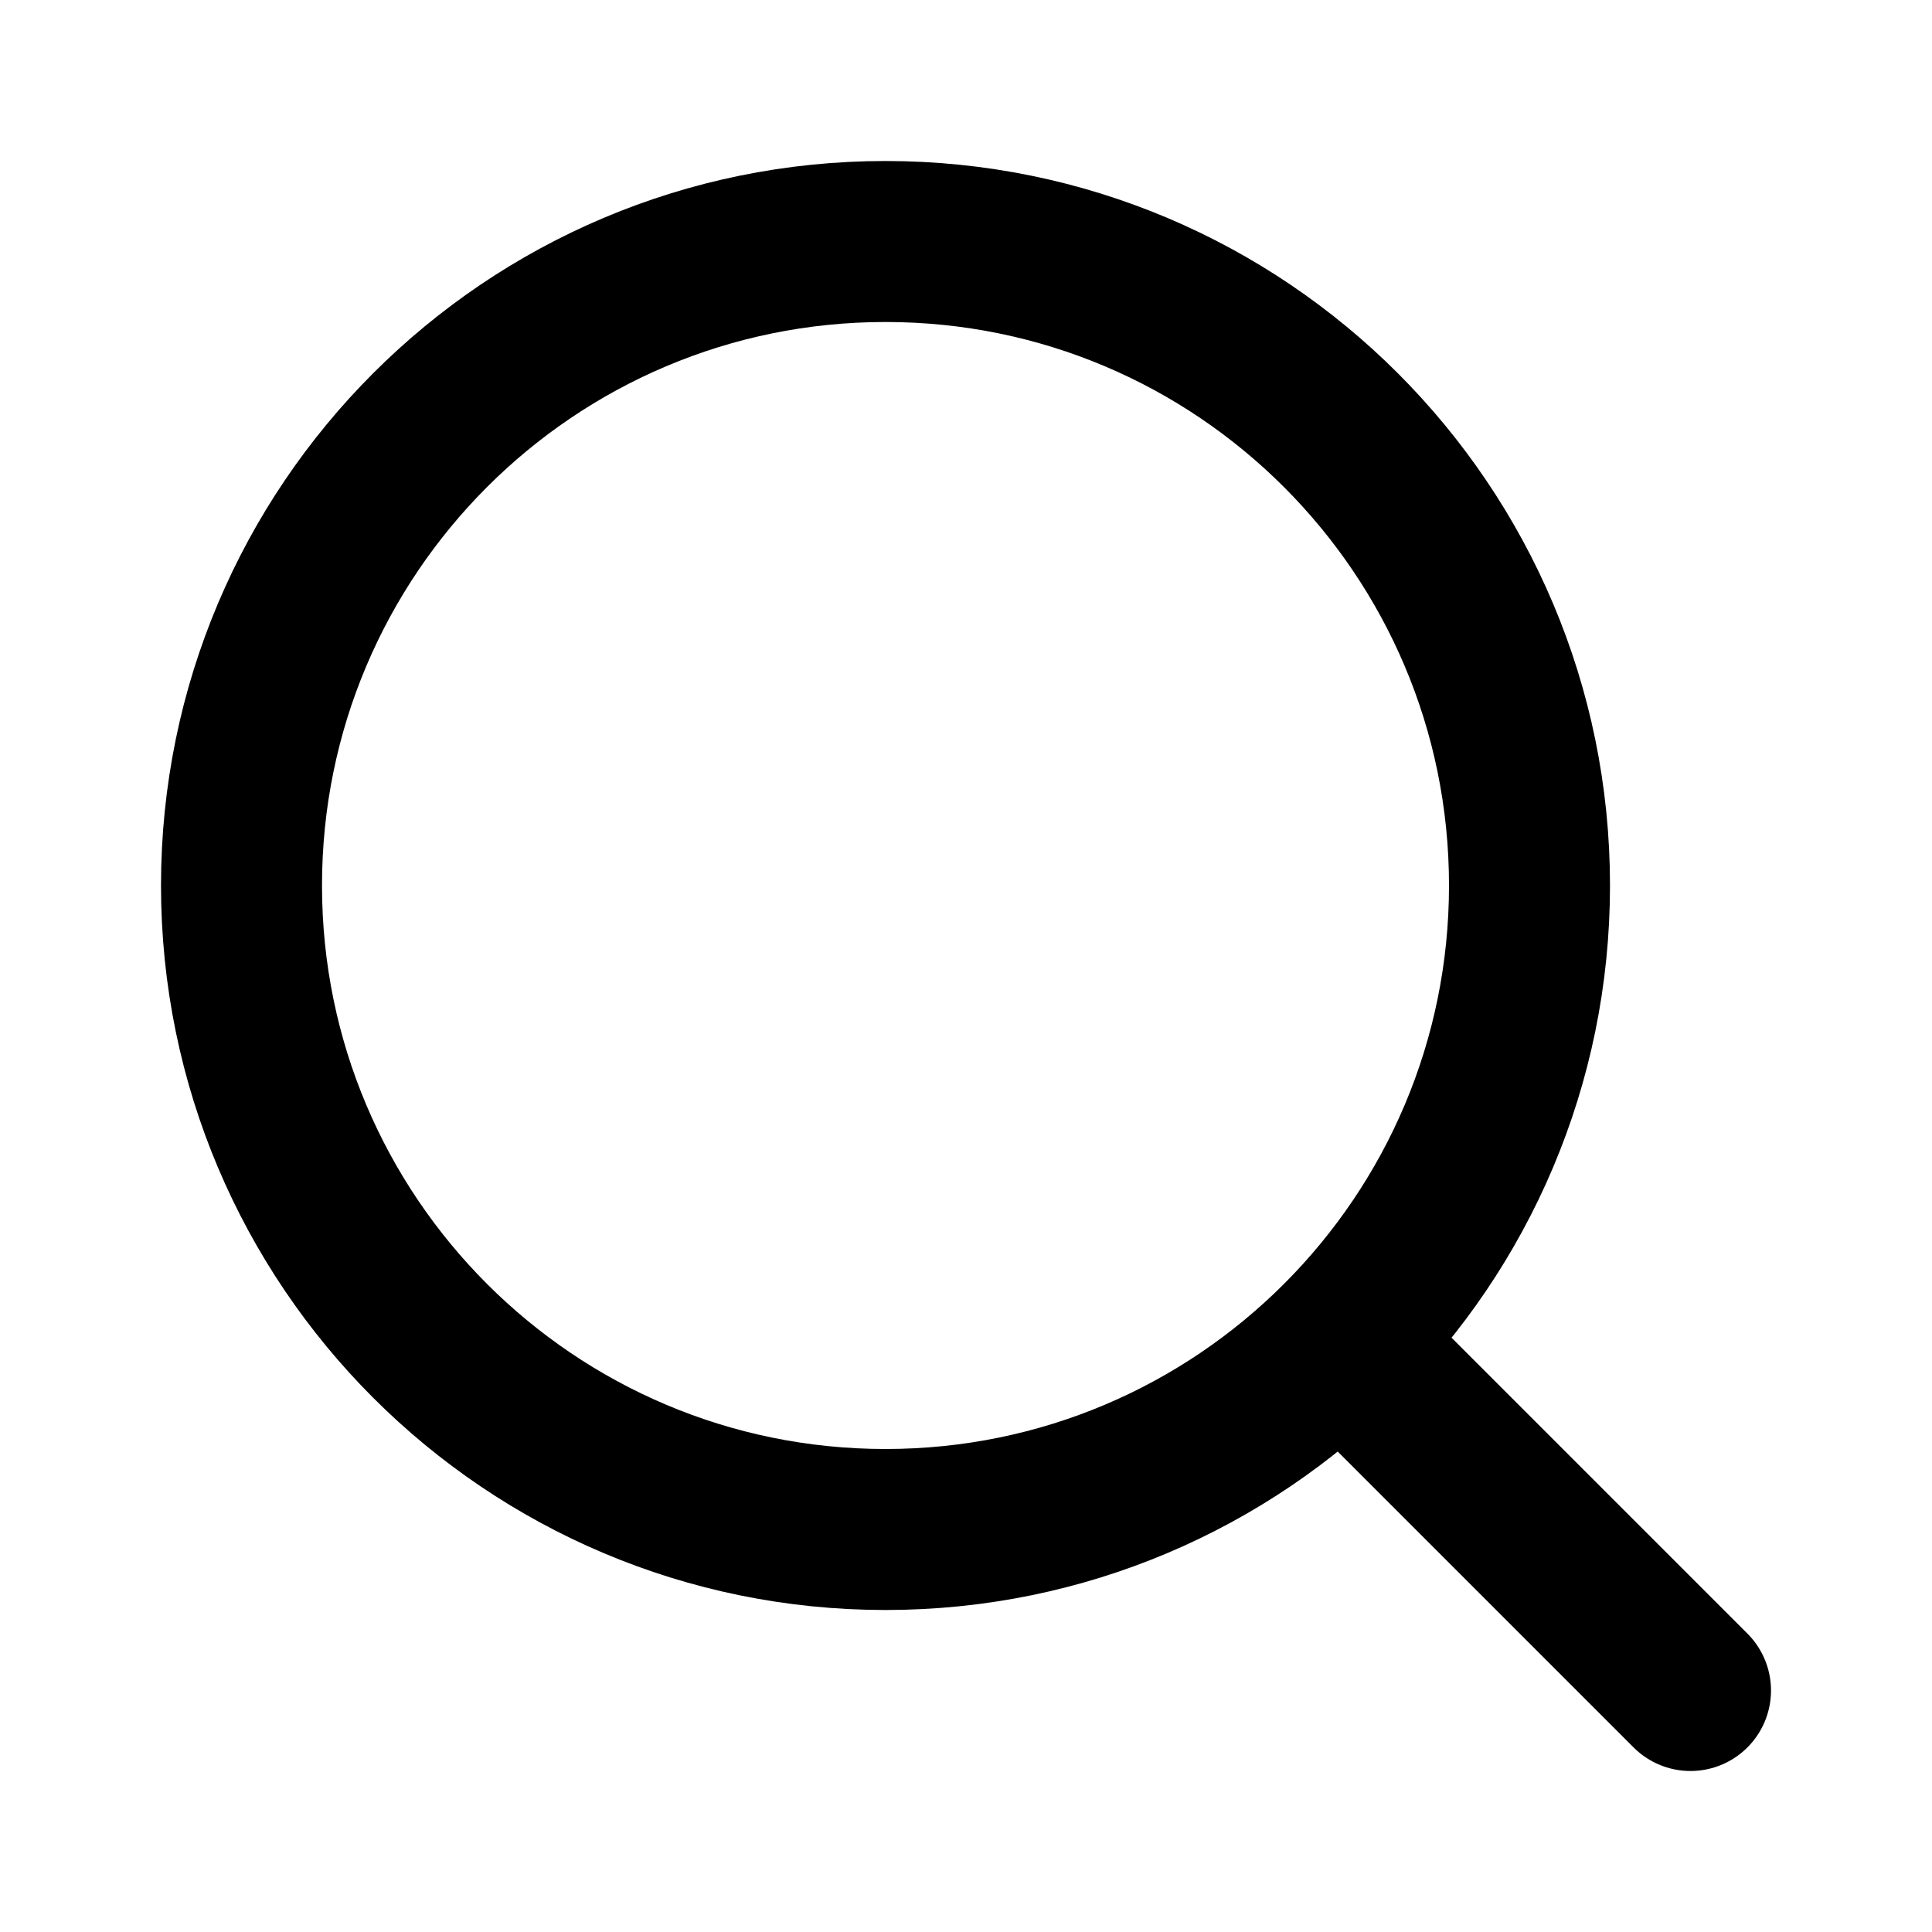
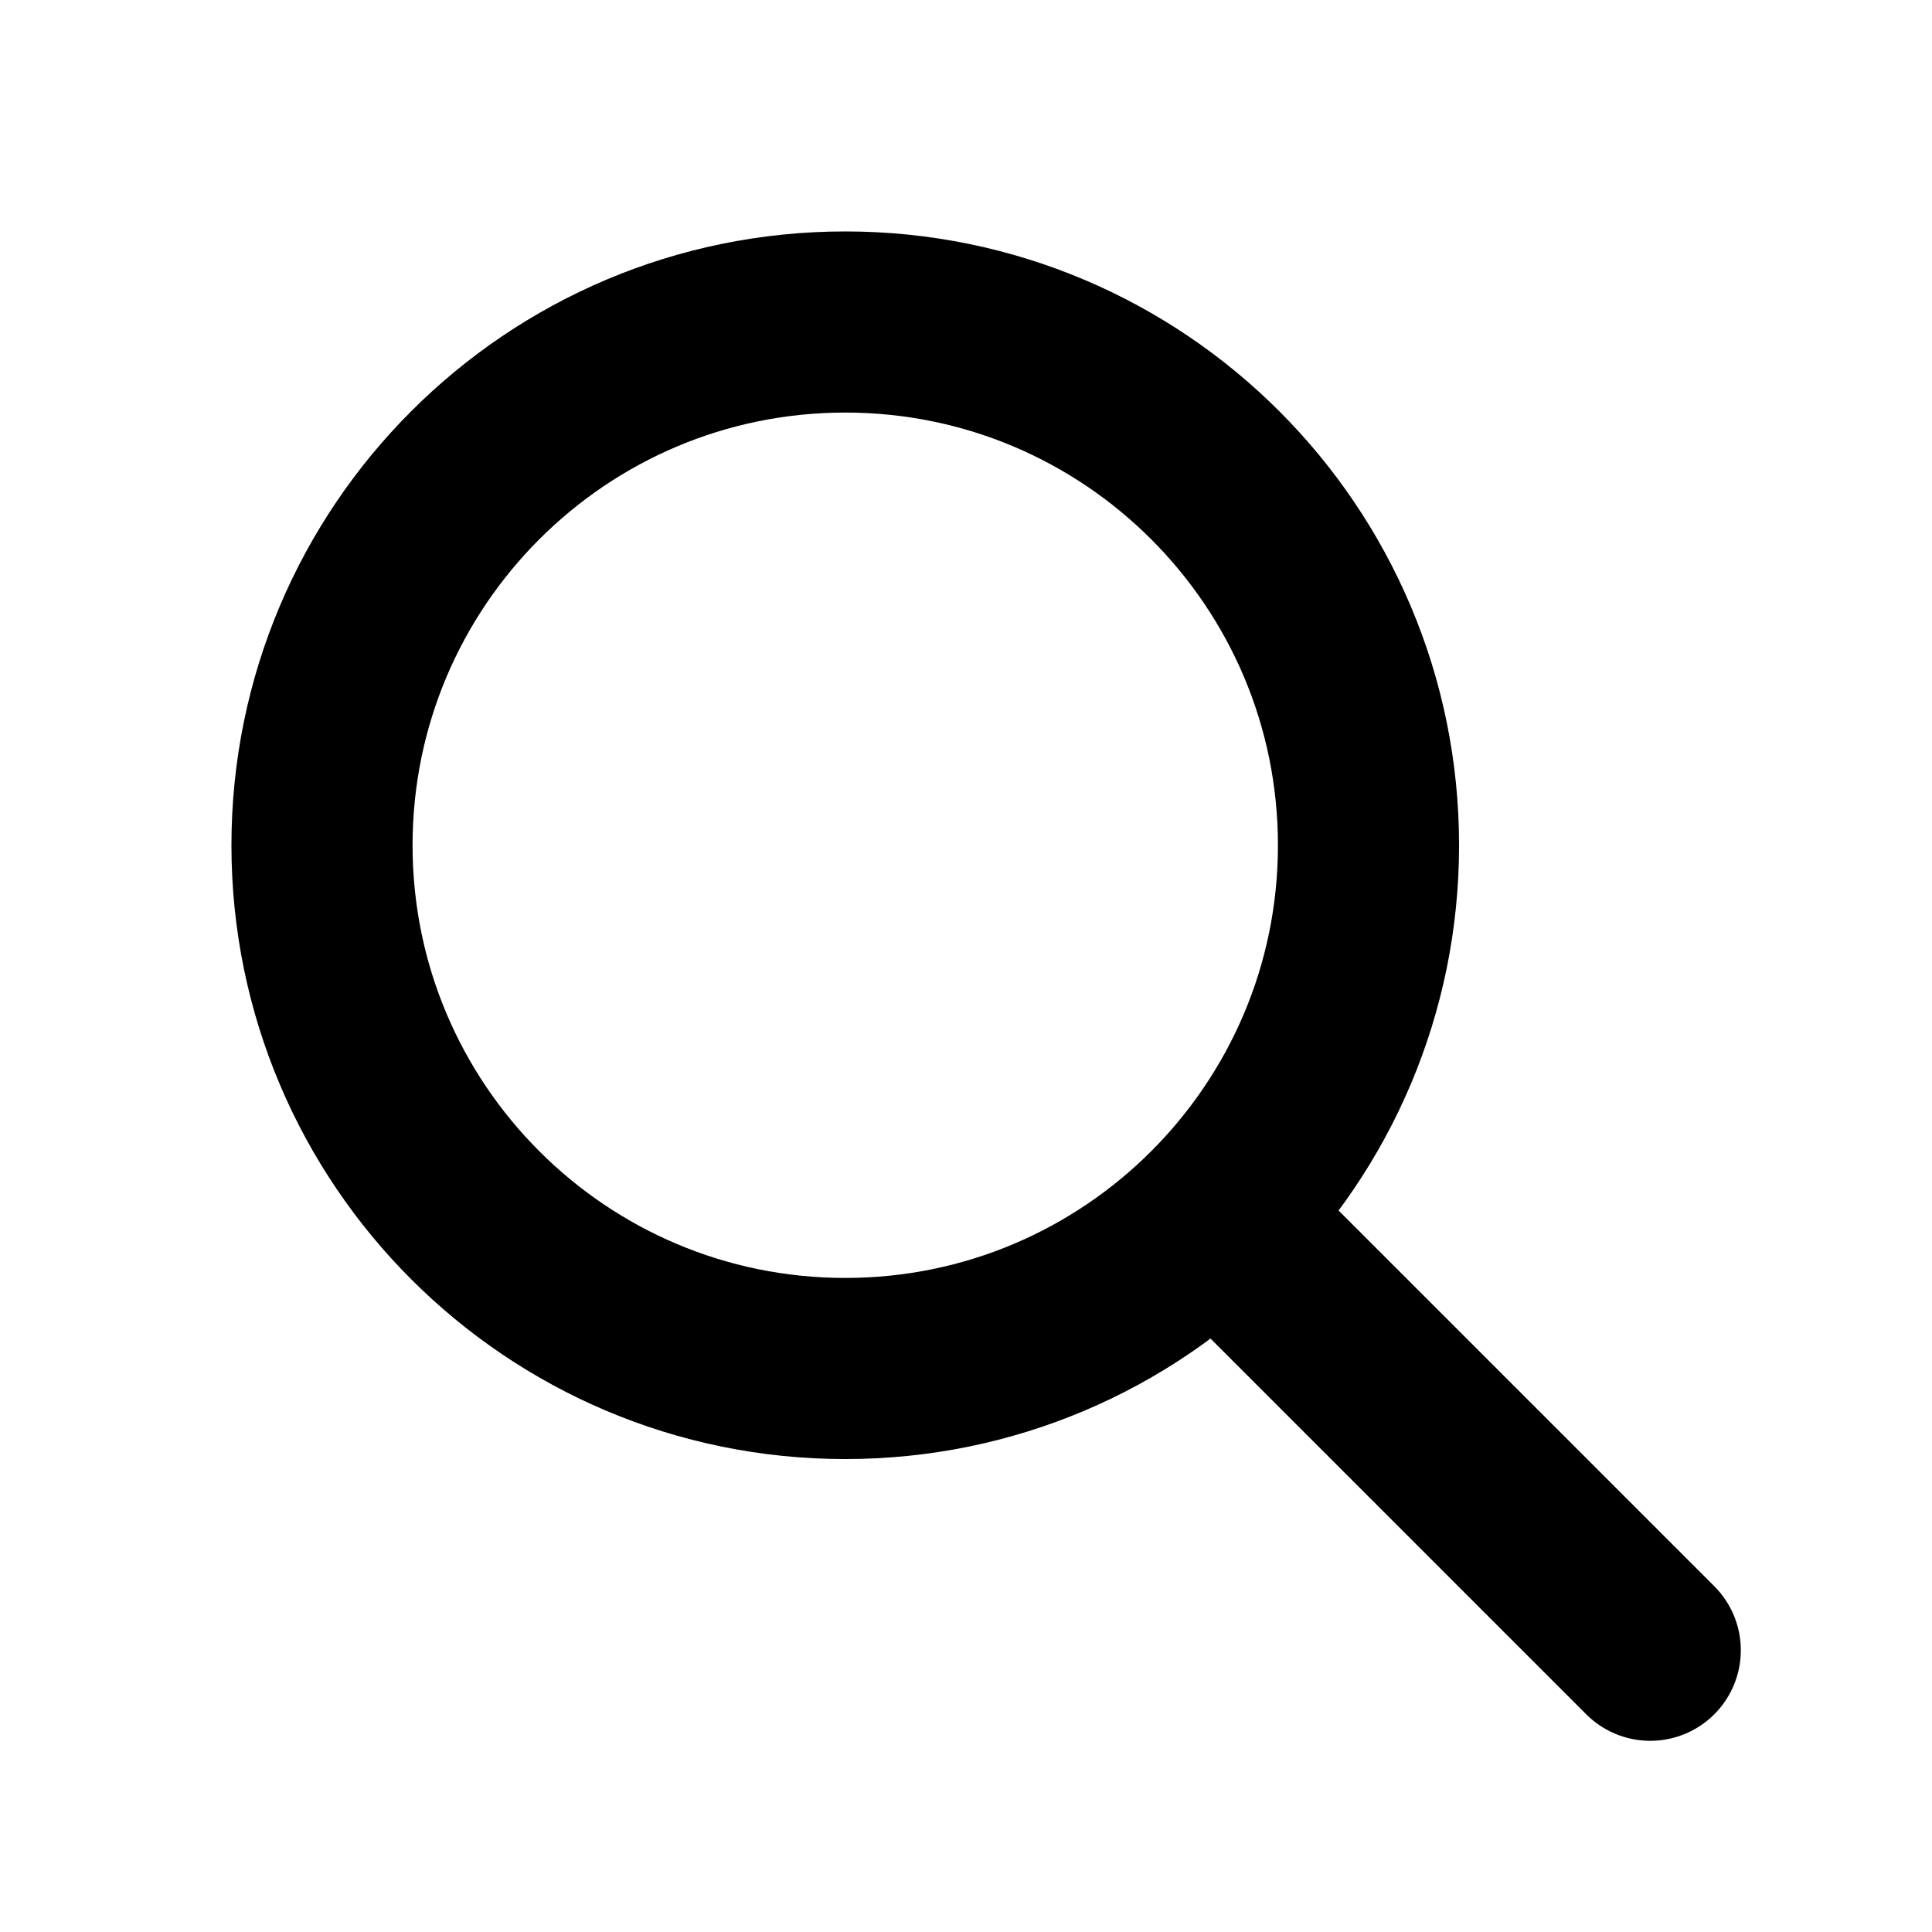
- <svg xmlns="http://www.w3.org/2000/svg" width="24" height="24" viewBox="0 0 24 24" fill="none" stroke="currentColor" stroke-width="2" stroke-linecap="round" stroke-linejoin="round">
-   <path d="m21 21-4.34-4.34" />
-   <circle cx="11" cy="11" r="8" />
+ <svg xmlns="http://www.w3.org/2000/svg" width="24" height="24" viewBox="0 0 24 24" fill="none">
+   <path d="M10.5 17C14.09 17 17 14.09 17 10.5C17 6.91 14.09 4 10.5 4C6.91 4 4 6.91 4 10.5C4 14.09 6.91 17 10.5 17Z" stroke="currentColor" stroke-width="2.25" stroke-linecap="round" stroke-linejoin="round" />
+   <path d="M15.5 15.5L20.5 20.5" stroke="currentColor" stroke-width="2.25" stroke-linecap="round" stroke-linejoin="round" />
</svg>
